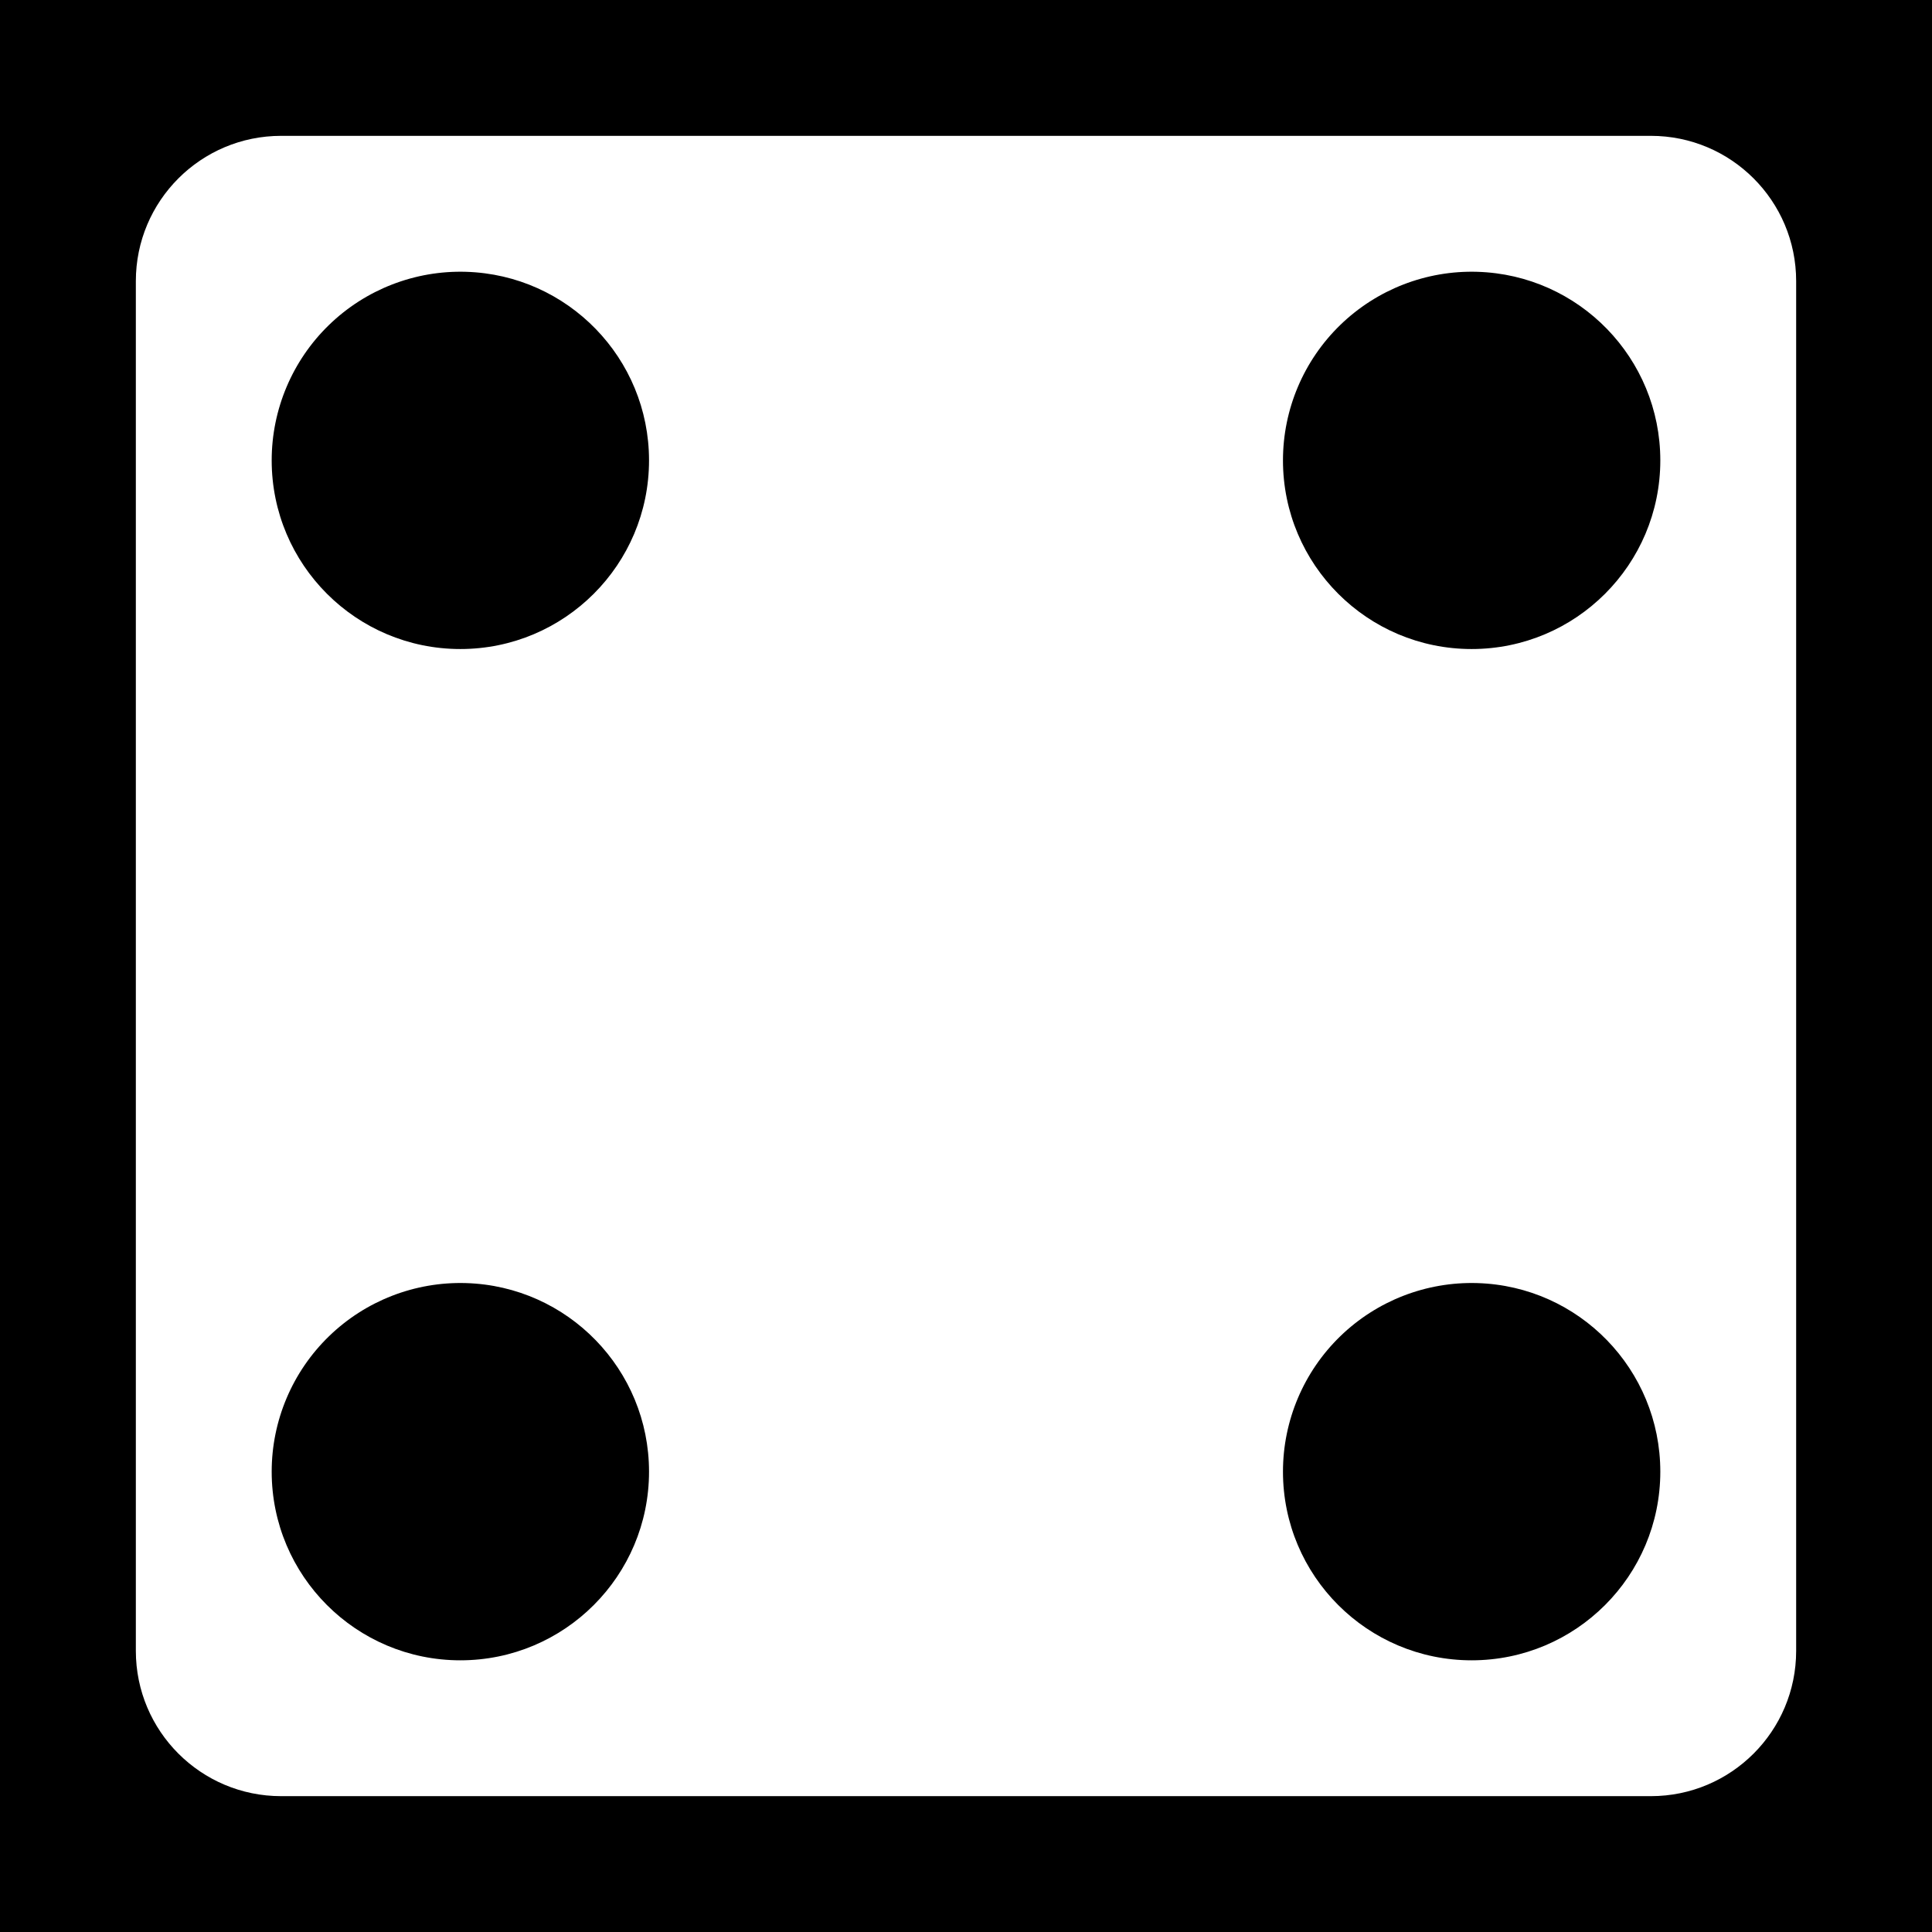
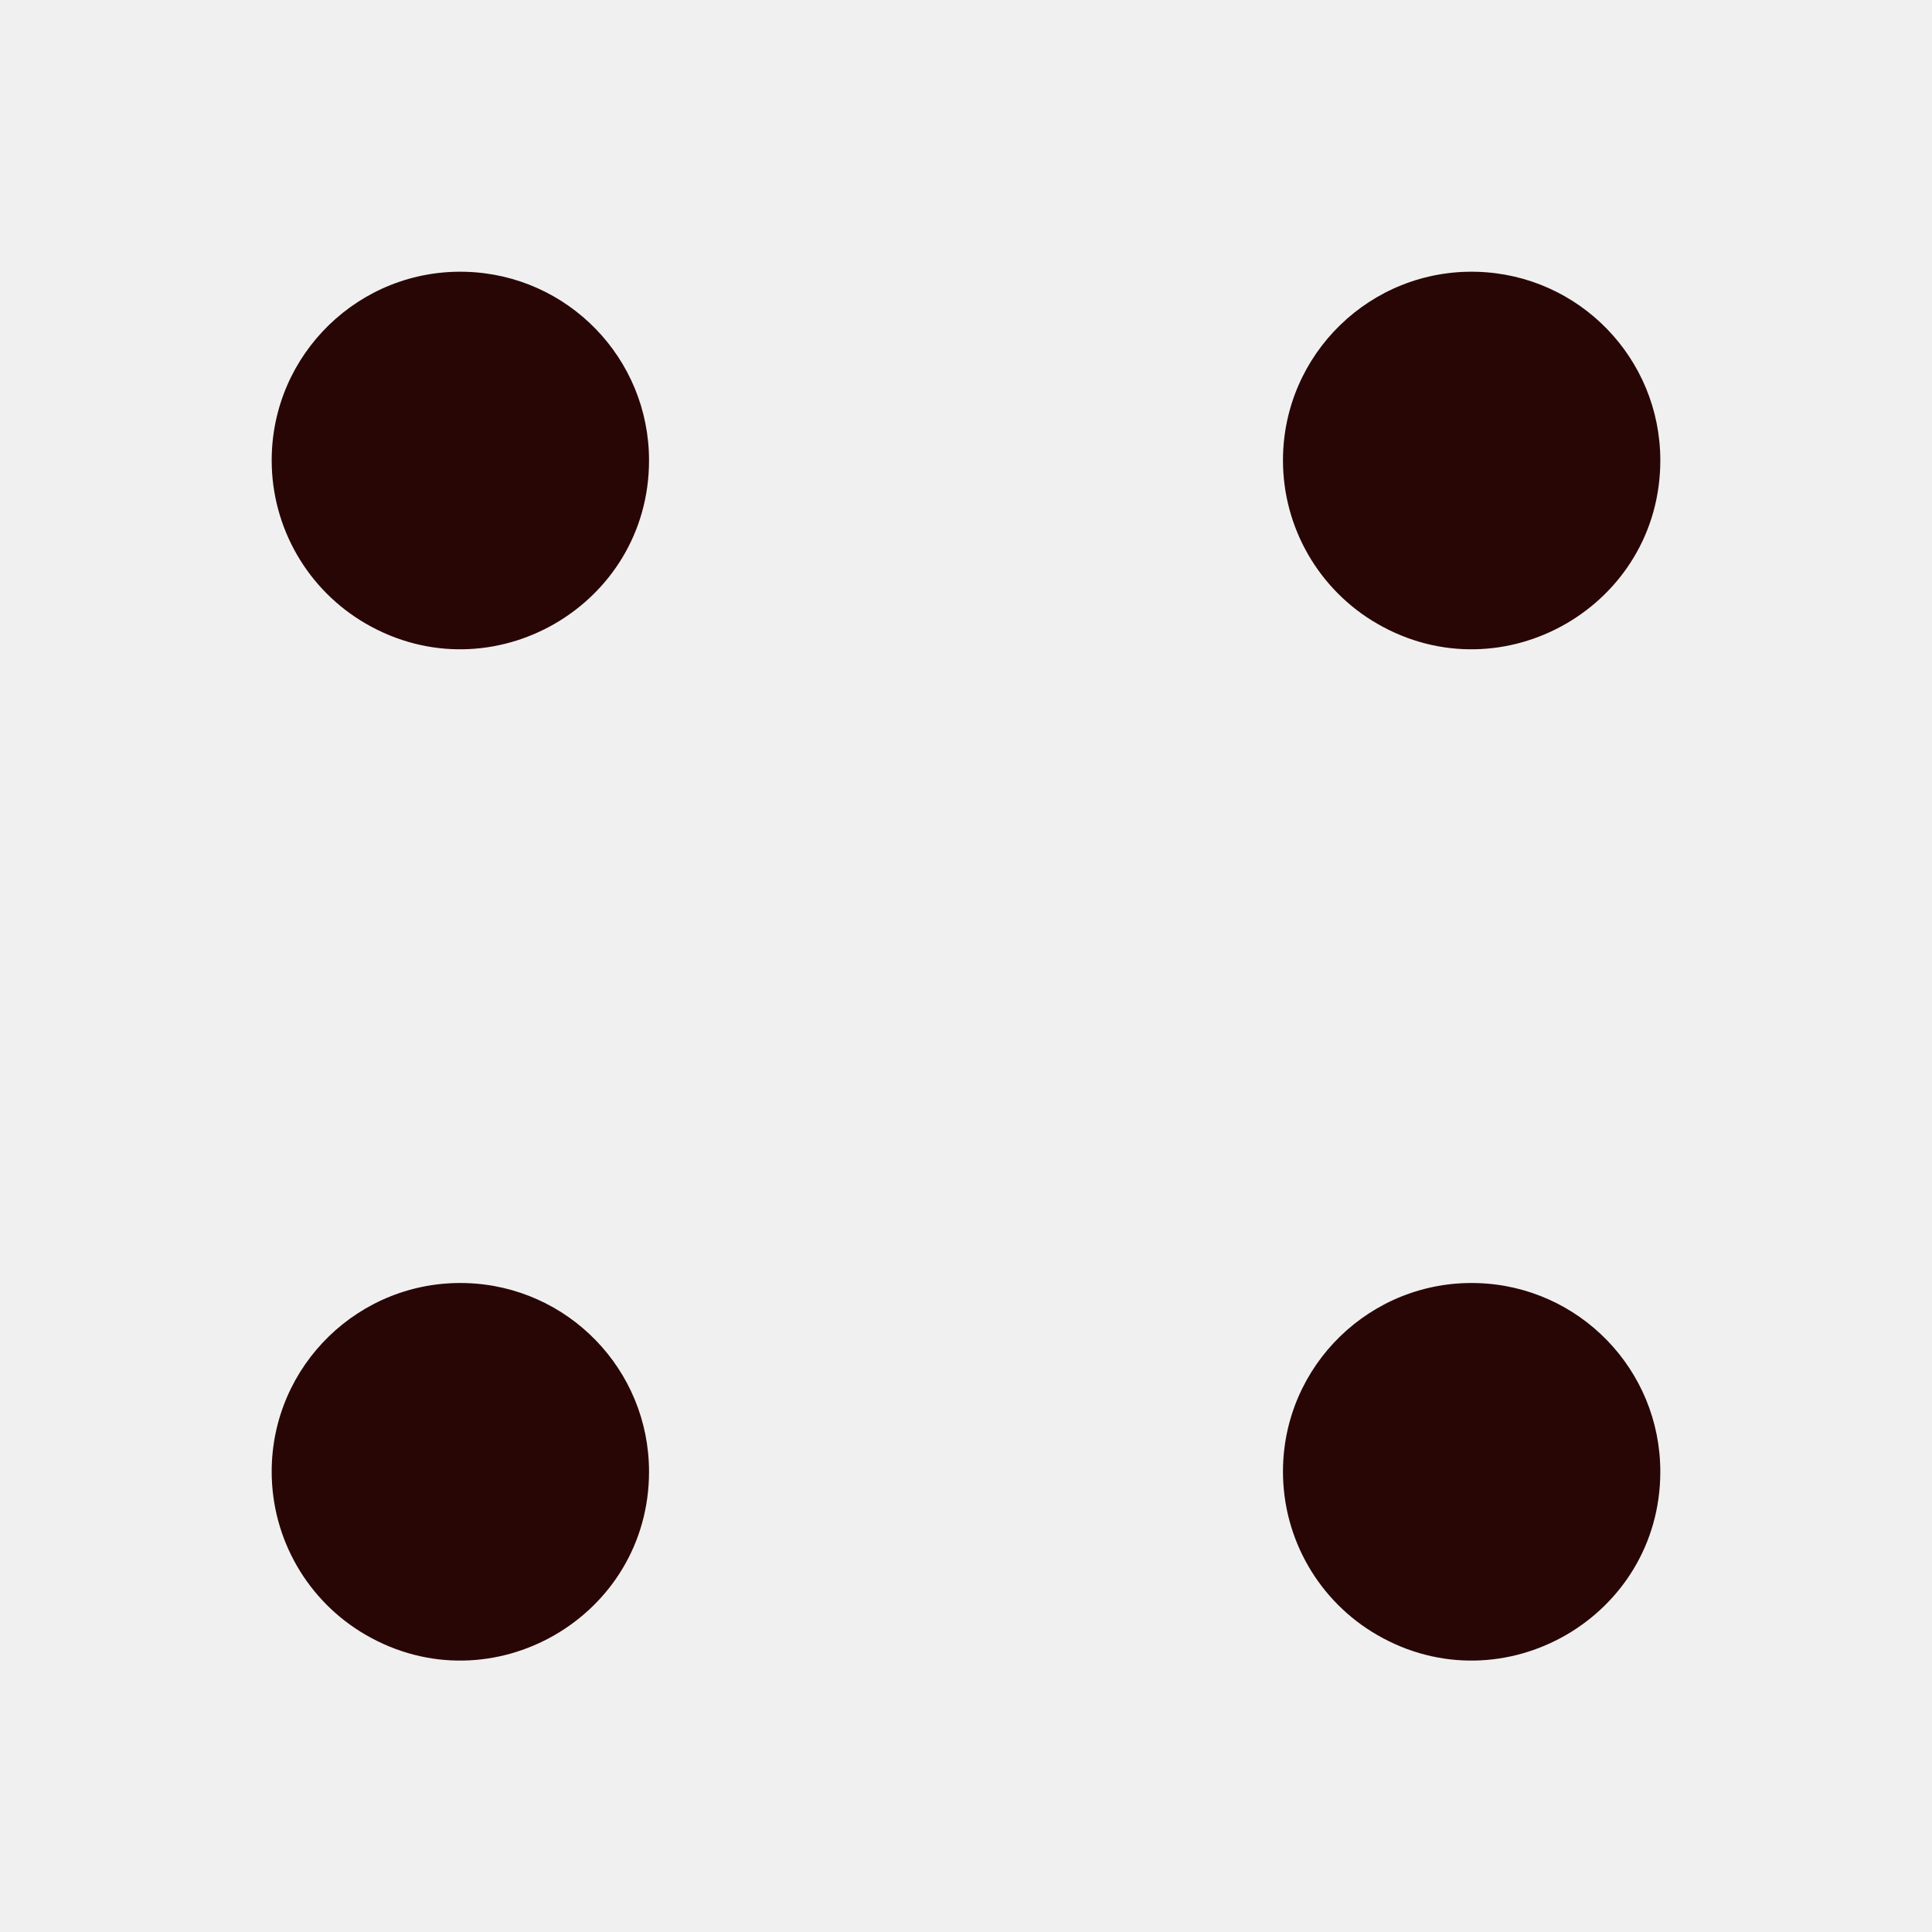
<svg xmlns="http://www.w3.org/2000/svg" viewBox="0 0 512 512" style="height: 512px; width: 512px;">
-   <path d="M0 0h512v512H0z" fill="#000" fill-opacity="1" />
+   <path d="M0 0h512v512H0z" fill="#ffffff" fill-opacity="0" />
  <g class="" transform="translate(0,0)" style="">
-     <path d="M74.5 36A38.5 38.5 0 0 0 36 74.5v363A38.5 38.5 0 0 0 74.5 476h363a38.5 38.5 0 0 0 38.5-38.5v-363A38.5 38.5 0 0 0 437.5 36h-363zm48.97 36.03A50 50 0 0 1 172 122a50 50 0 0 1-100 0 50 50 0 0 1 51.47-49.97zm268 0A50 50 0 0 1 440 122a50 50 0 0 1-100 0 50 50 0 0 1 51.47-49.97zm-268 268A50 50 0 0 1 172 390a50 50 0 0 1-100 0 50 50 0 0 1 51.47-49.97zm268 0A50 50 0 0 1 440 390a50 50 0 0 1-100 0 50 50 0 0 1 51.47-49.97z" fill="#fff" fill-opacity="1" />
+     <g>
+       <path d="M74.5 36C53.237 36 36 53.237 36 74.5L36 437.5C36 458.763 53.237 476 74.5 476L437.5 476C458.763 476 476 458.763 476 437.5L476 74.5C476 53.237 458.763 36 437.5 36L74.5 36Z" class="selected" fill="#ffffff" fill-opacity="0" />
+       <path d="M123.47 72.03C150.497 72.825 171.995 94.961 172 122C172 160.49 130.333 184.546 97 165.301C81.53 156.37 72 139.863 72 122C72.005 93.813 95.295 71.201 123.47 72.03Z" class="" fill="#290606" fill-opacity="1" />
+       <path d="M391.47 72.03C418.497 72.825 439.995 94.961 440 122C440 160.49 398.333 184.546 365 165.301C349.53 156.37 340 139.863 340 122C340.005 93.813 363.295 71.201 391.47 72.03Z" class="" fill="#290606" fill-opacity="1" />
+       <path d="M123.47 340.03C150.497 340.825 171.995 362.961 172 390C172 428.49 130.333 452.546 97 433.301C81.53 424.37 72 407.863 72 390C72.005 361.813 95.295 339.201 123.47 340.03Z" class="" fill="#290606" fill-opacity="1" />
+       <path d="M391.47 340.03C418.497 340.825 439.995 362.961 440 390C440 428.49 398.333 452.546 365 433.301C349.53 424.37 340 407.863 340 390C340.005 361.813 363.295 339.201 391.47 340.03Z" class="" fill="#290606" fill-opacity="1" />
+     </g>
  </g>
</svg>
